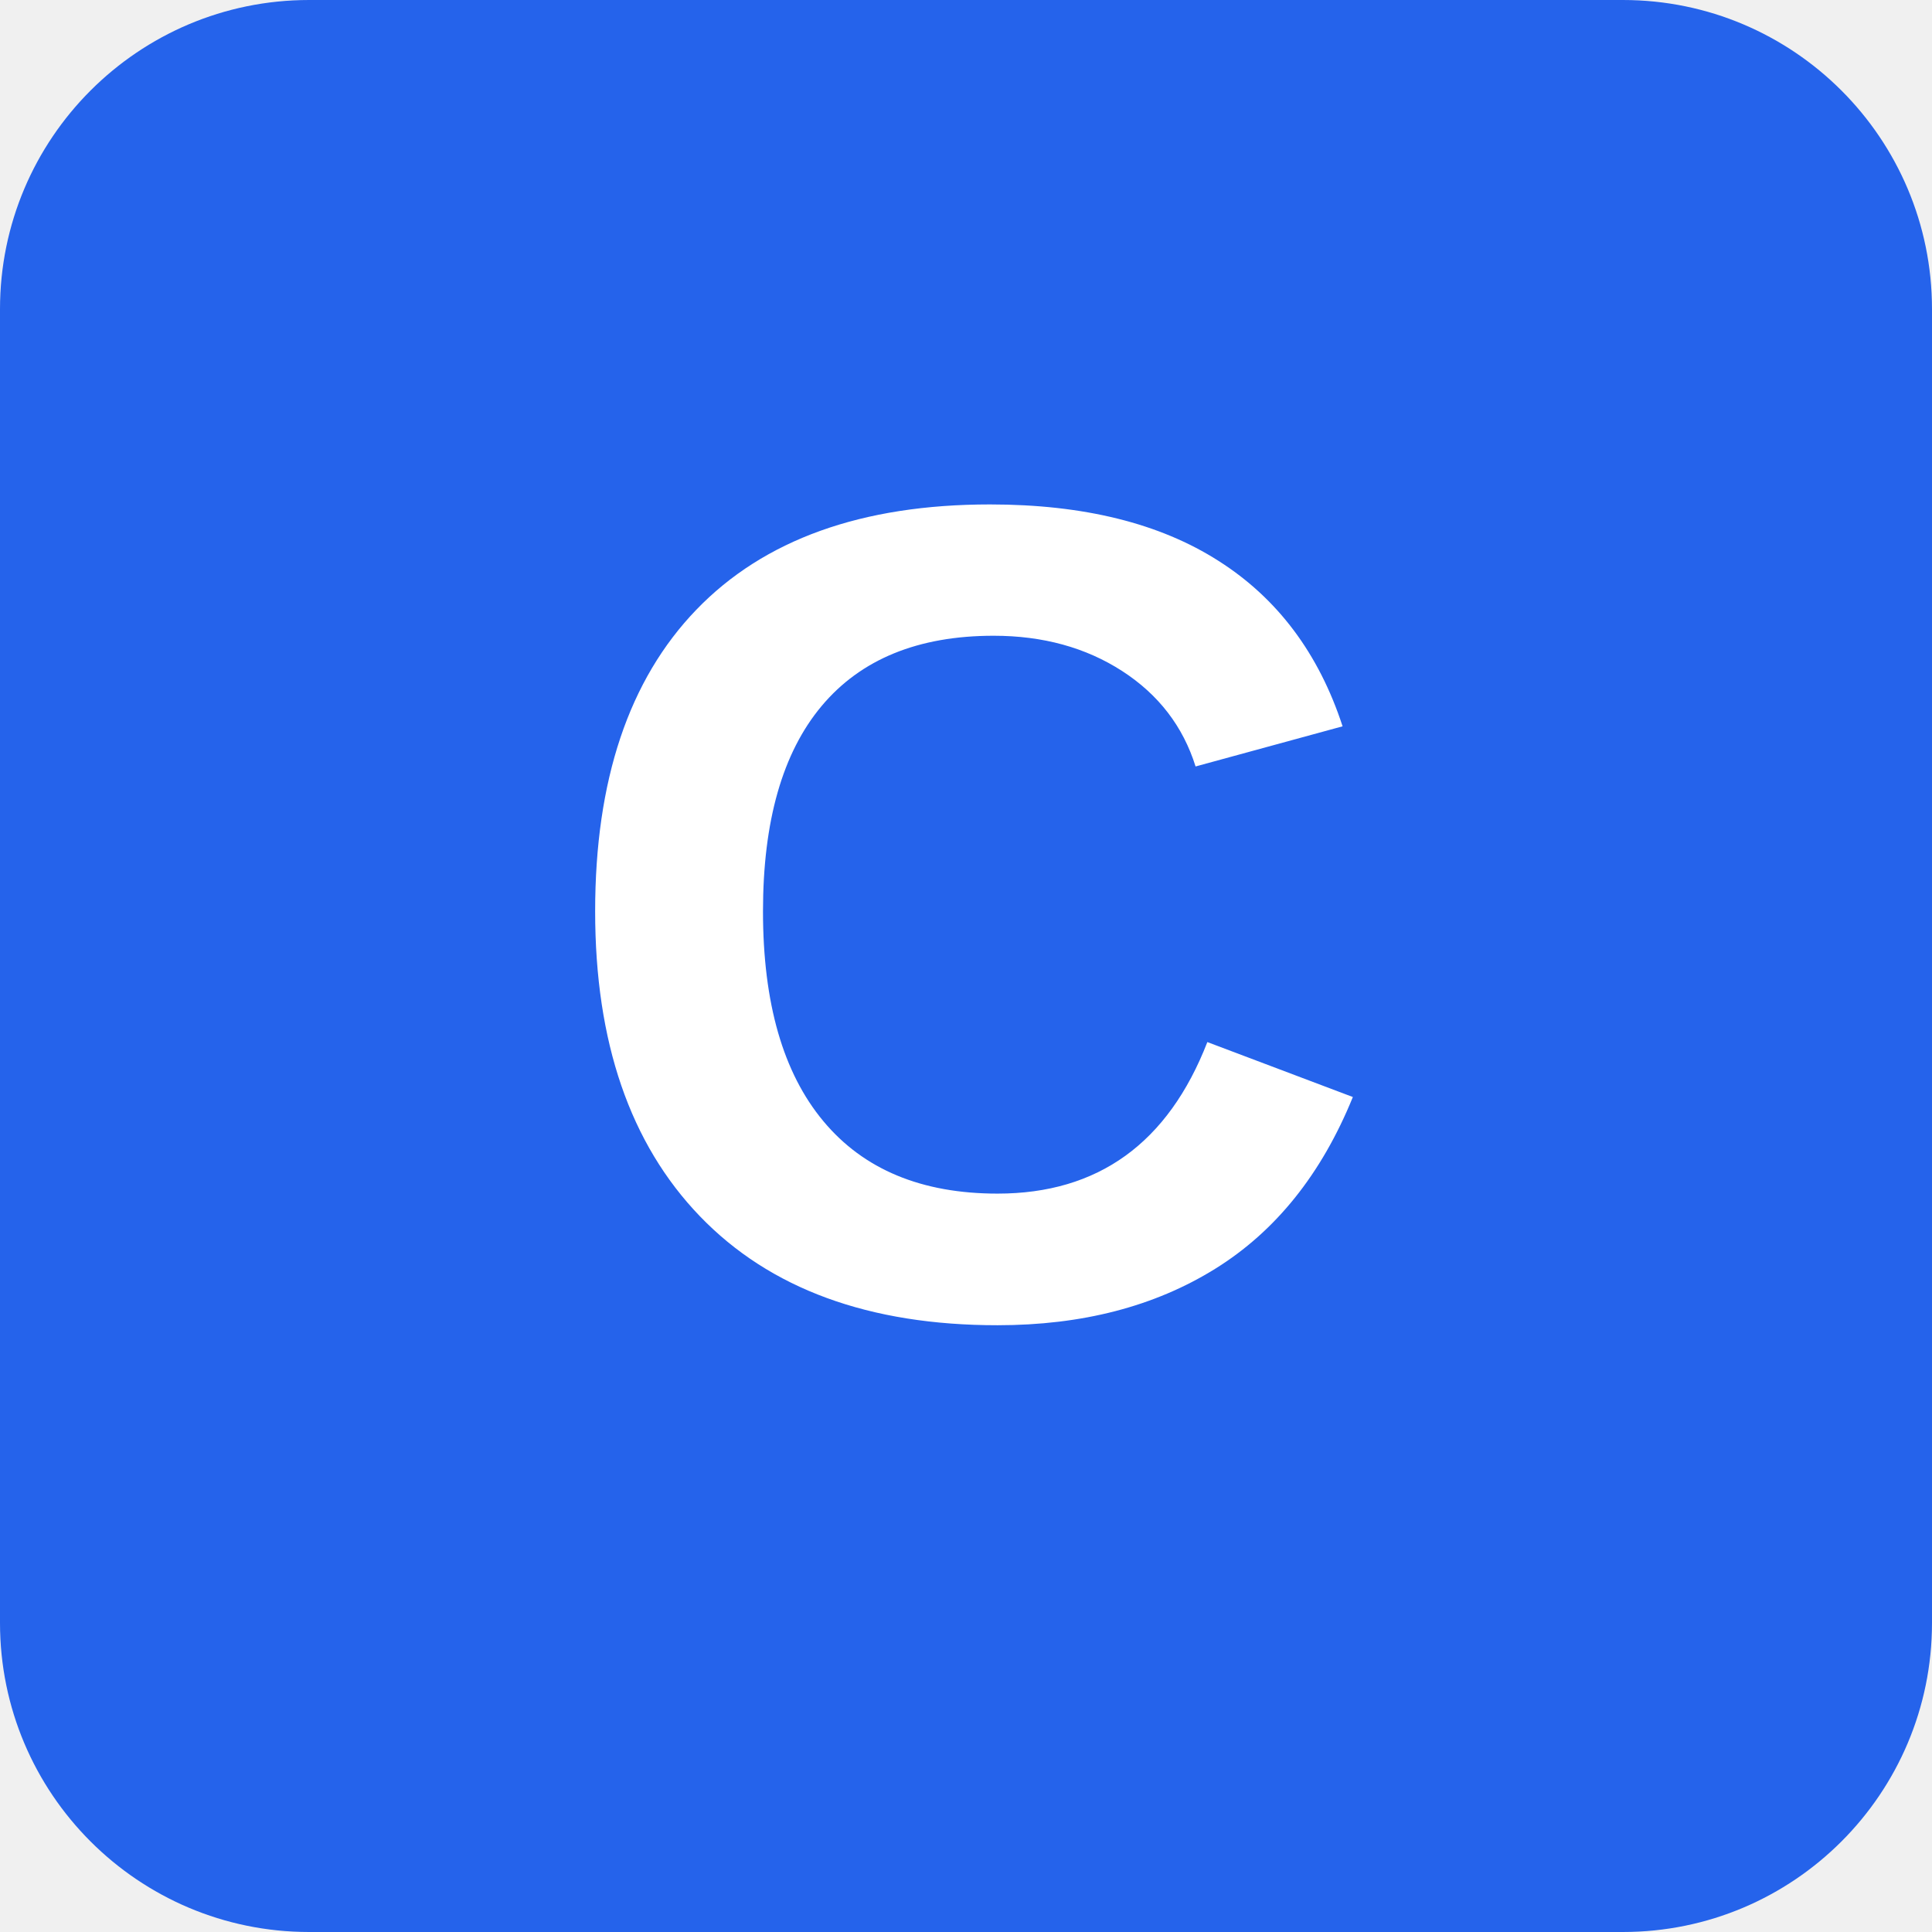
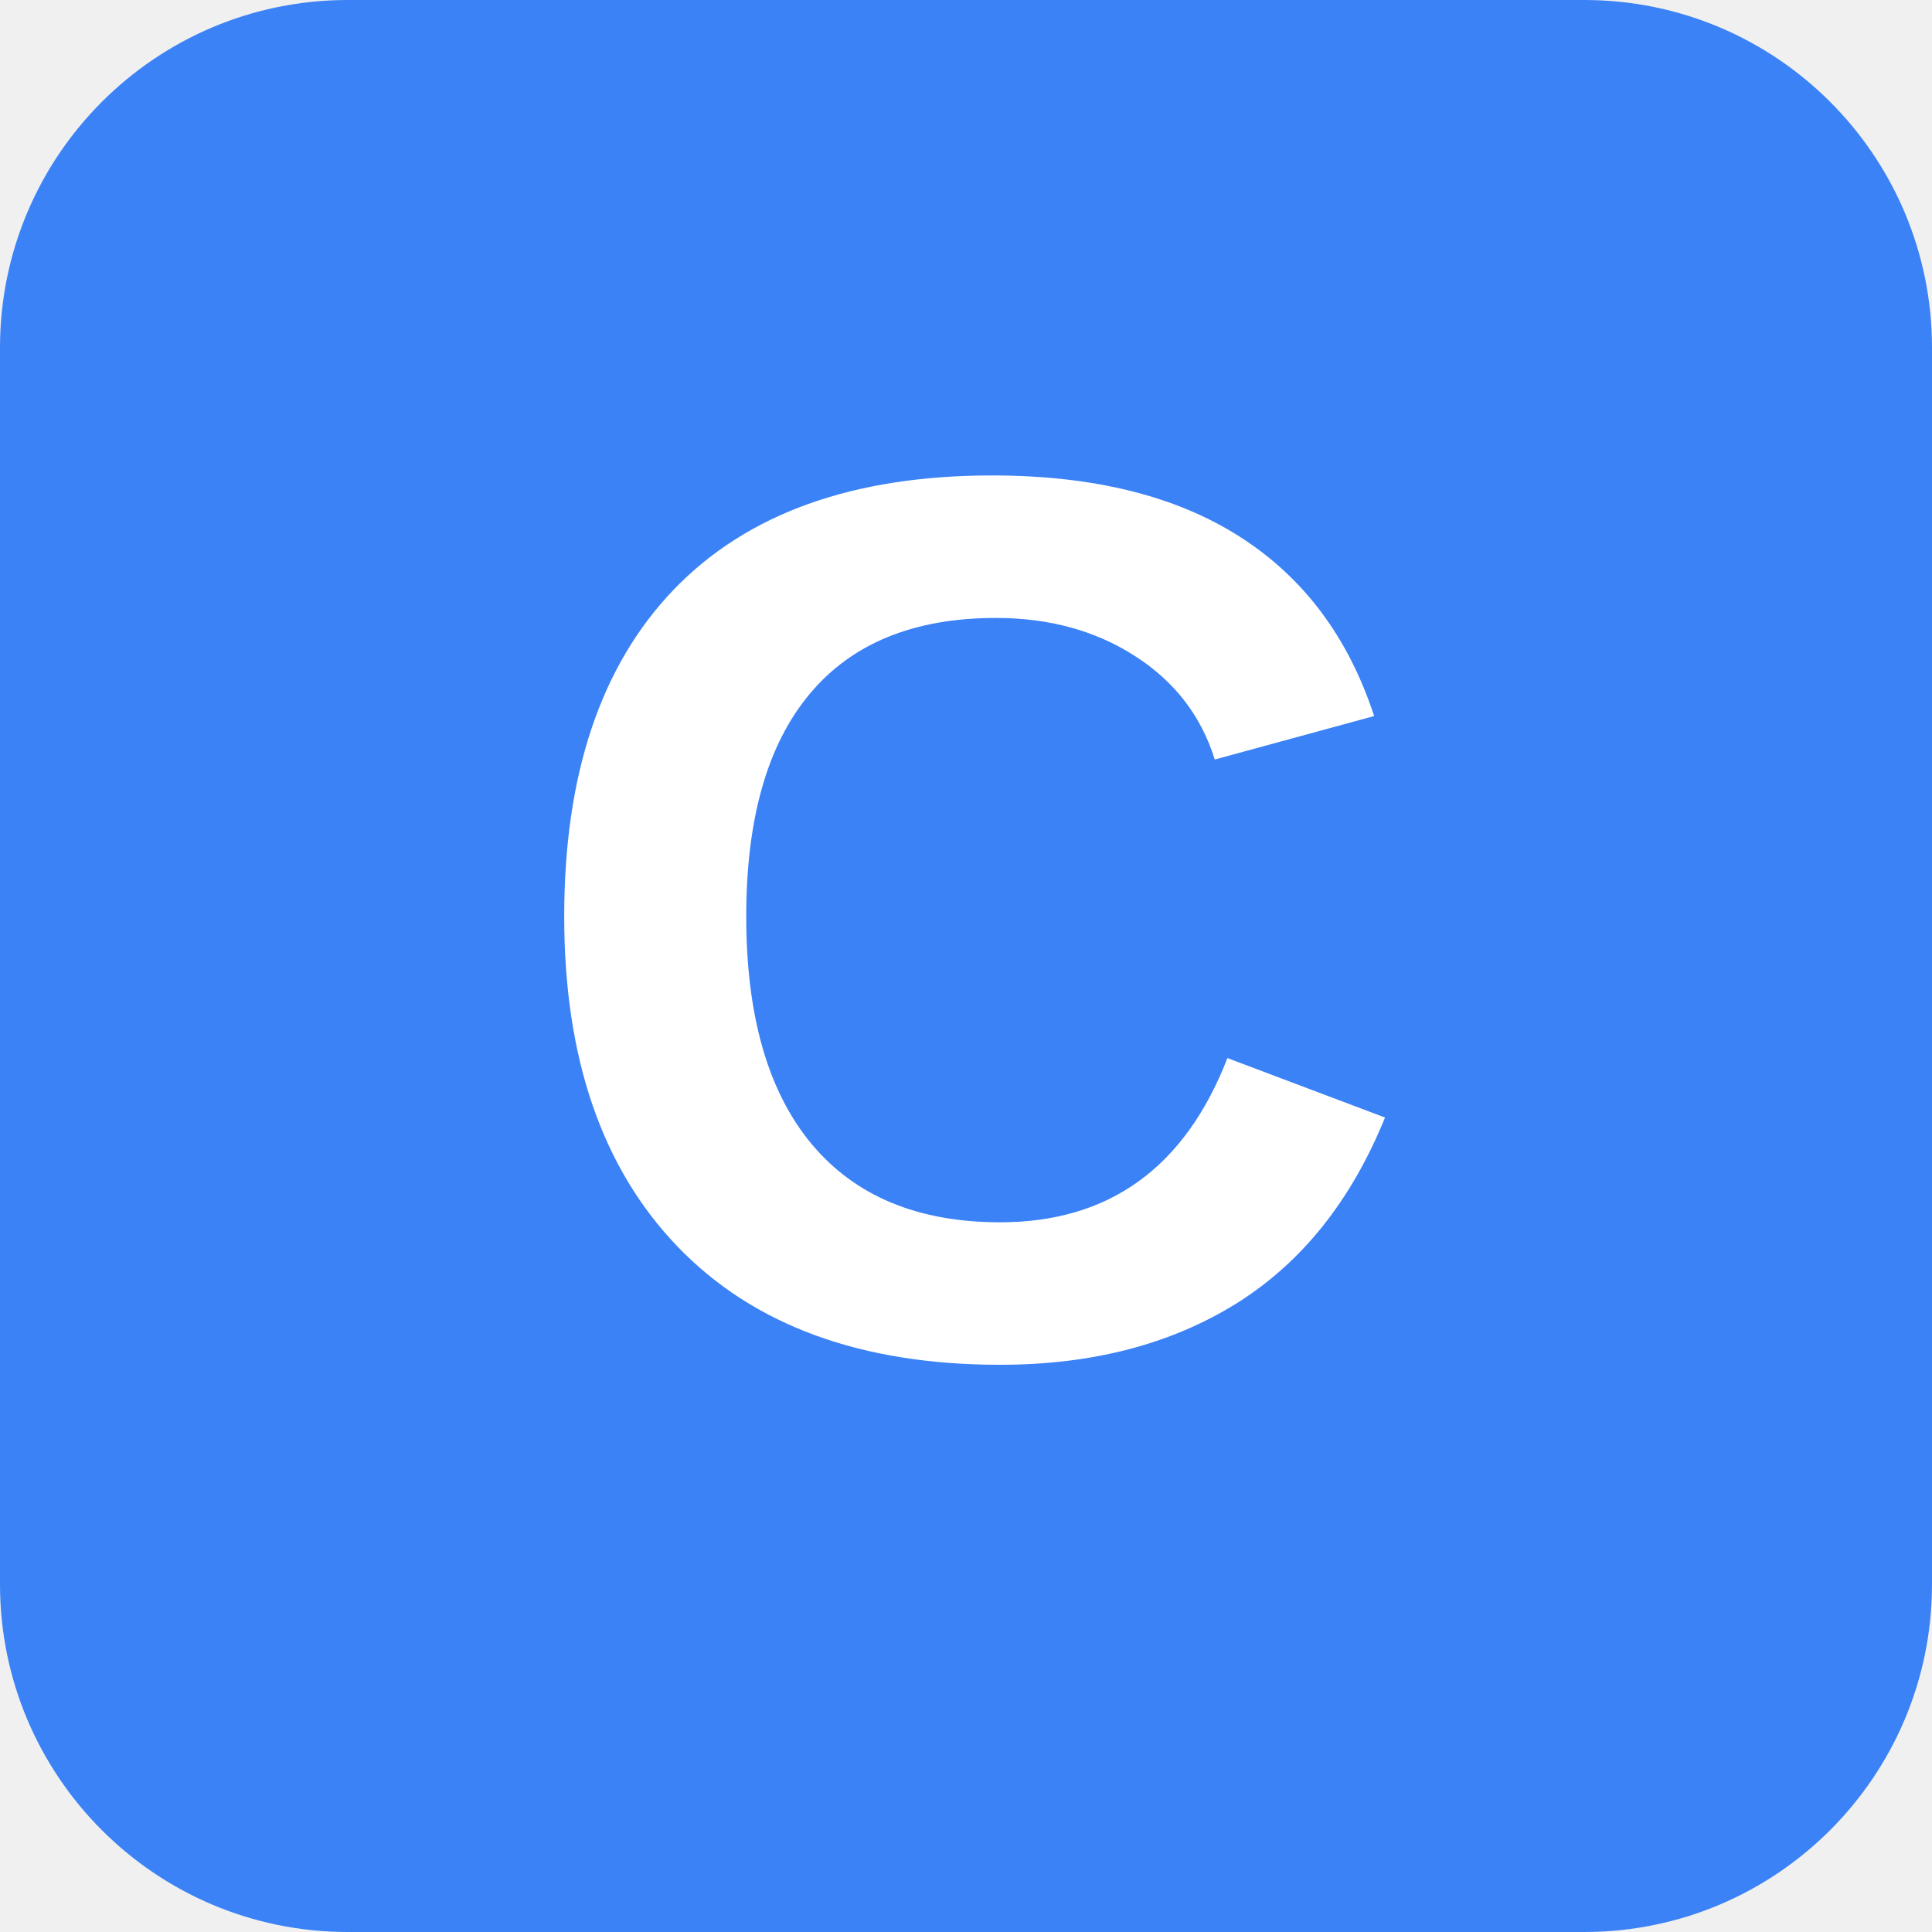
<svg xmlns="http://www.w3.org/2000/svg" viewBox="0 0 100 100">
-   <rect width="100" height="100" rx="16" fill="#2563eb" />
-   <text x="50" y="68" font-family="Arial, sans-serif" font-size="60" font-weight="bold" fill="white" text-anchor="middle">C</text>
+   <rect width="100" height="100" rx="18" fill="#3b82f6" />
+   <text x="50" y="70" font-family="Arial, Helvetica, sans-serif" font-size="65" font-weight="bold" fill="white" text-anchor="middle">C</text>
</svg>
